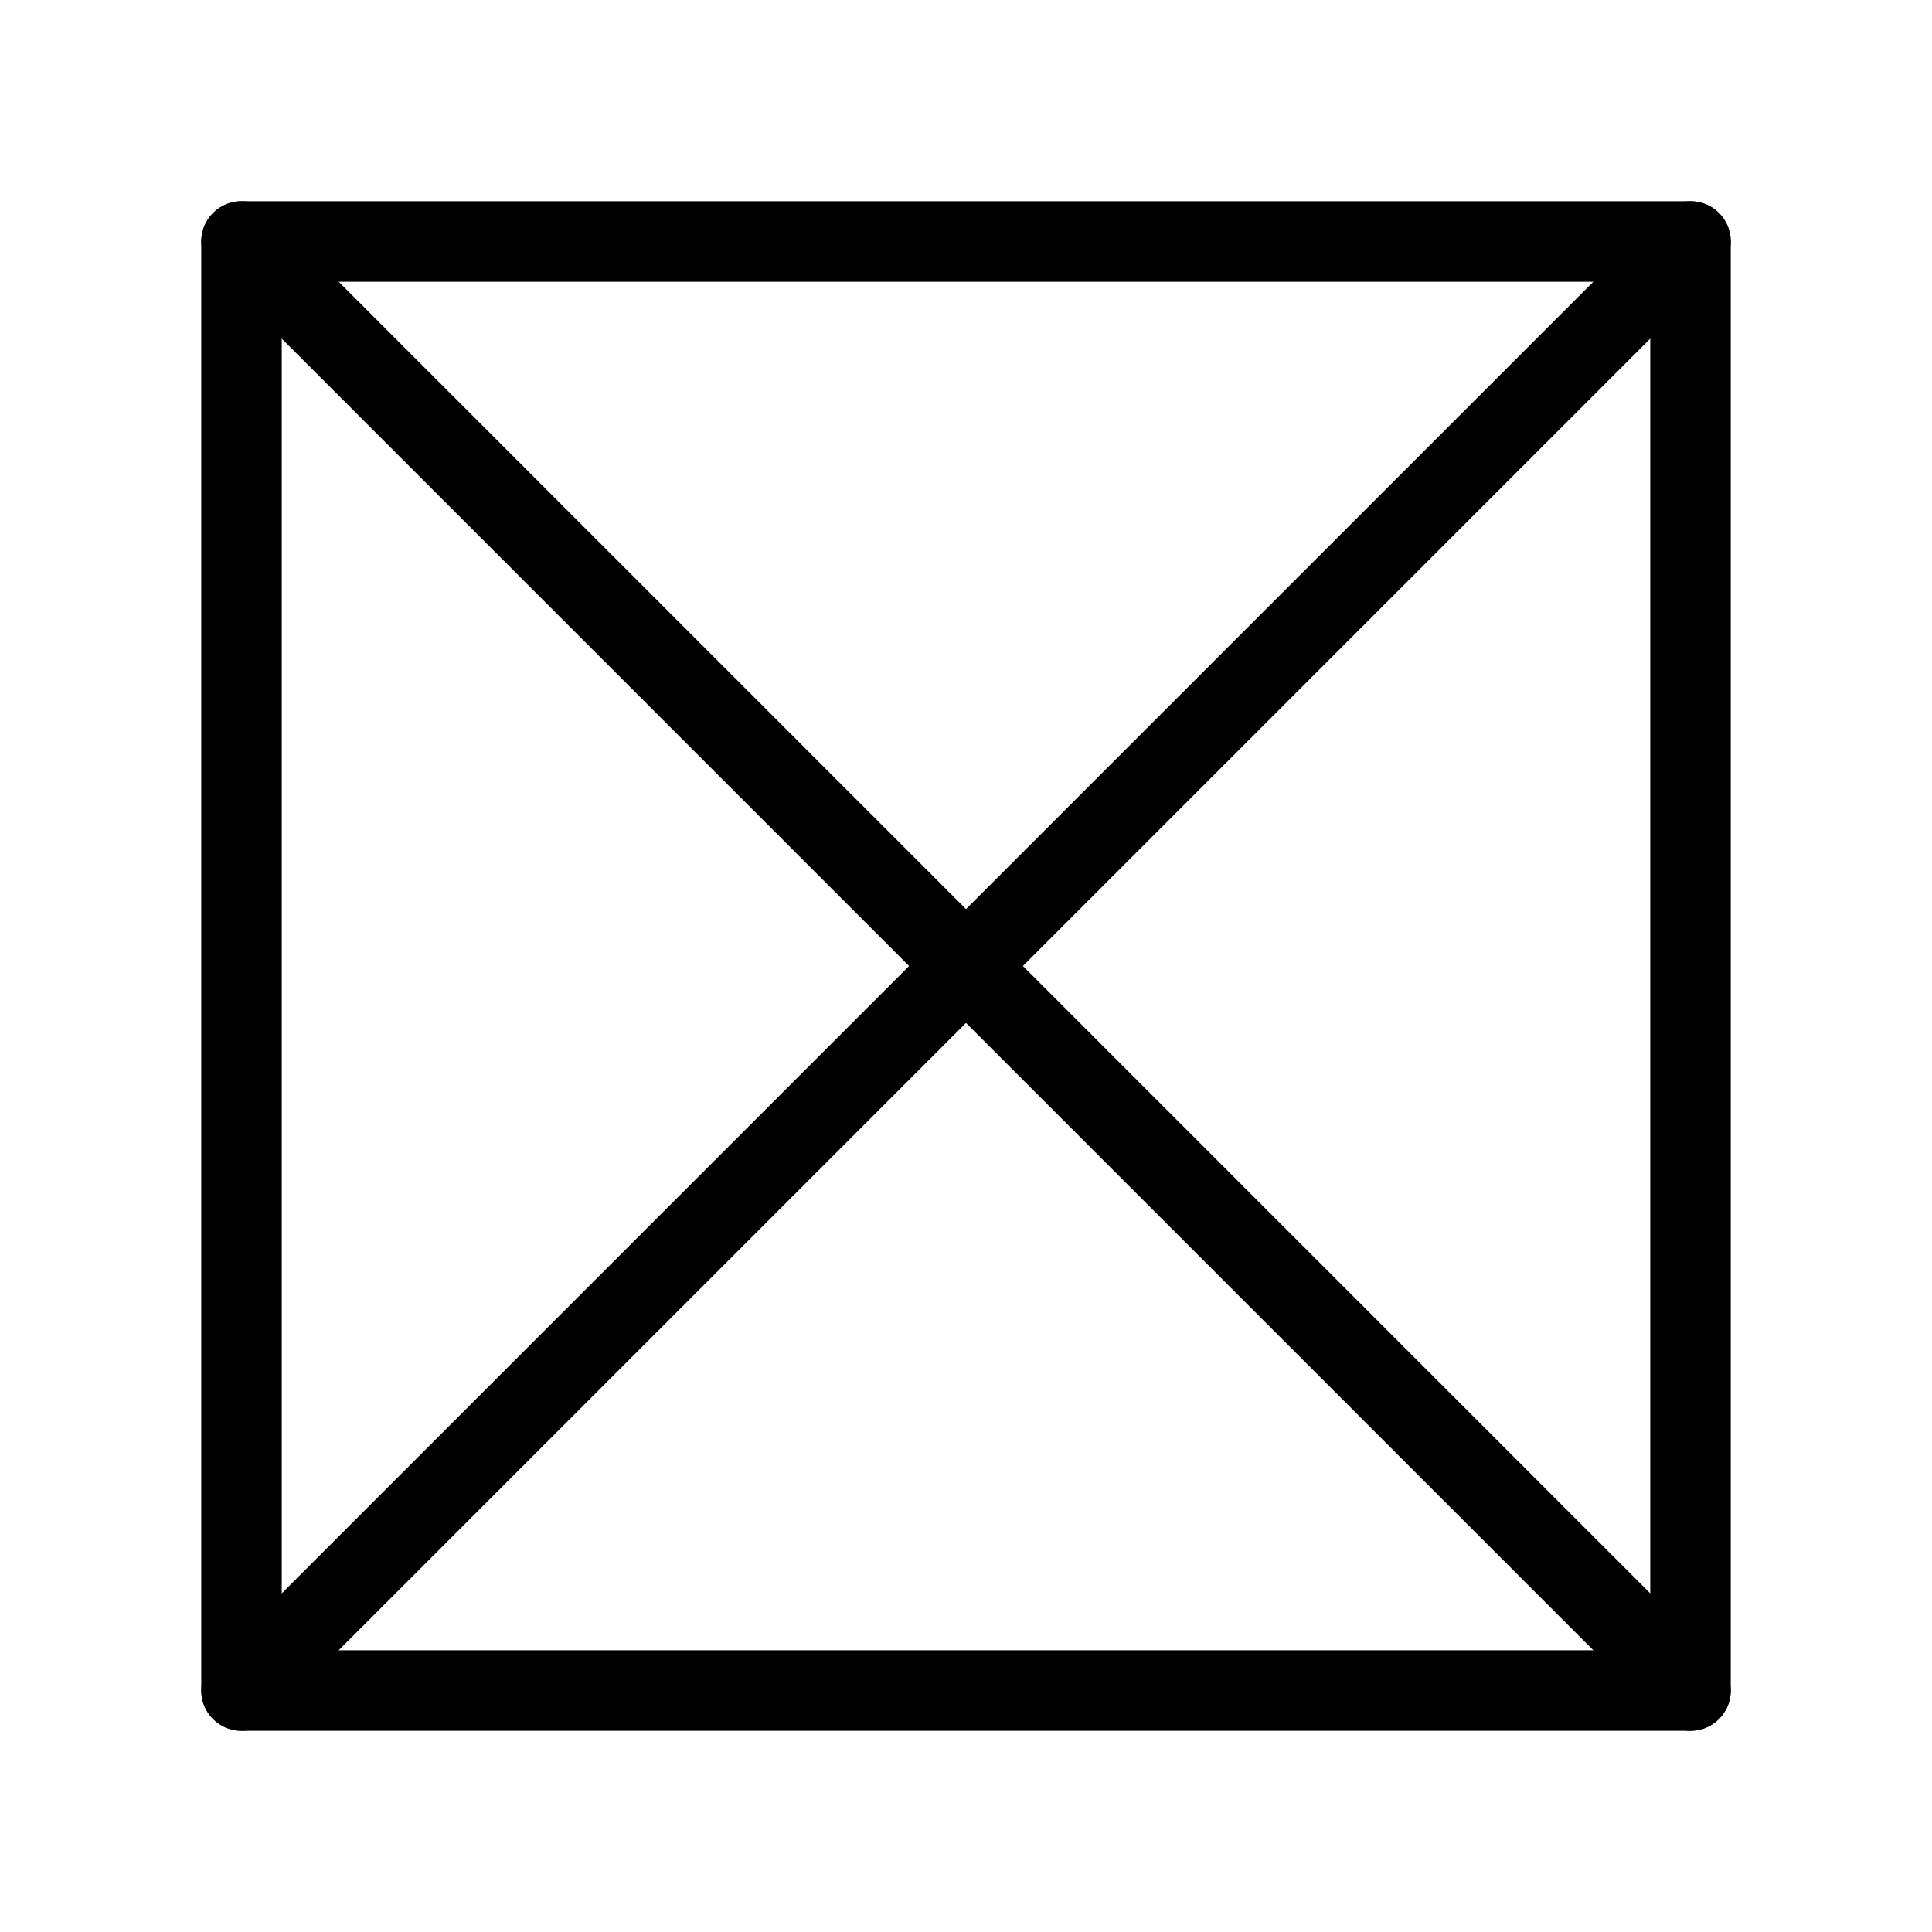
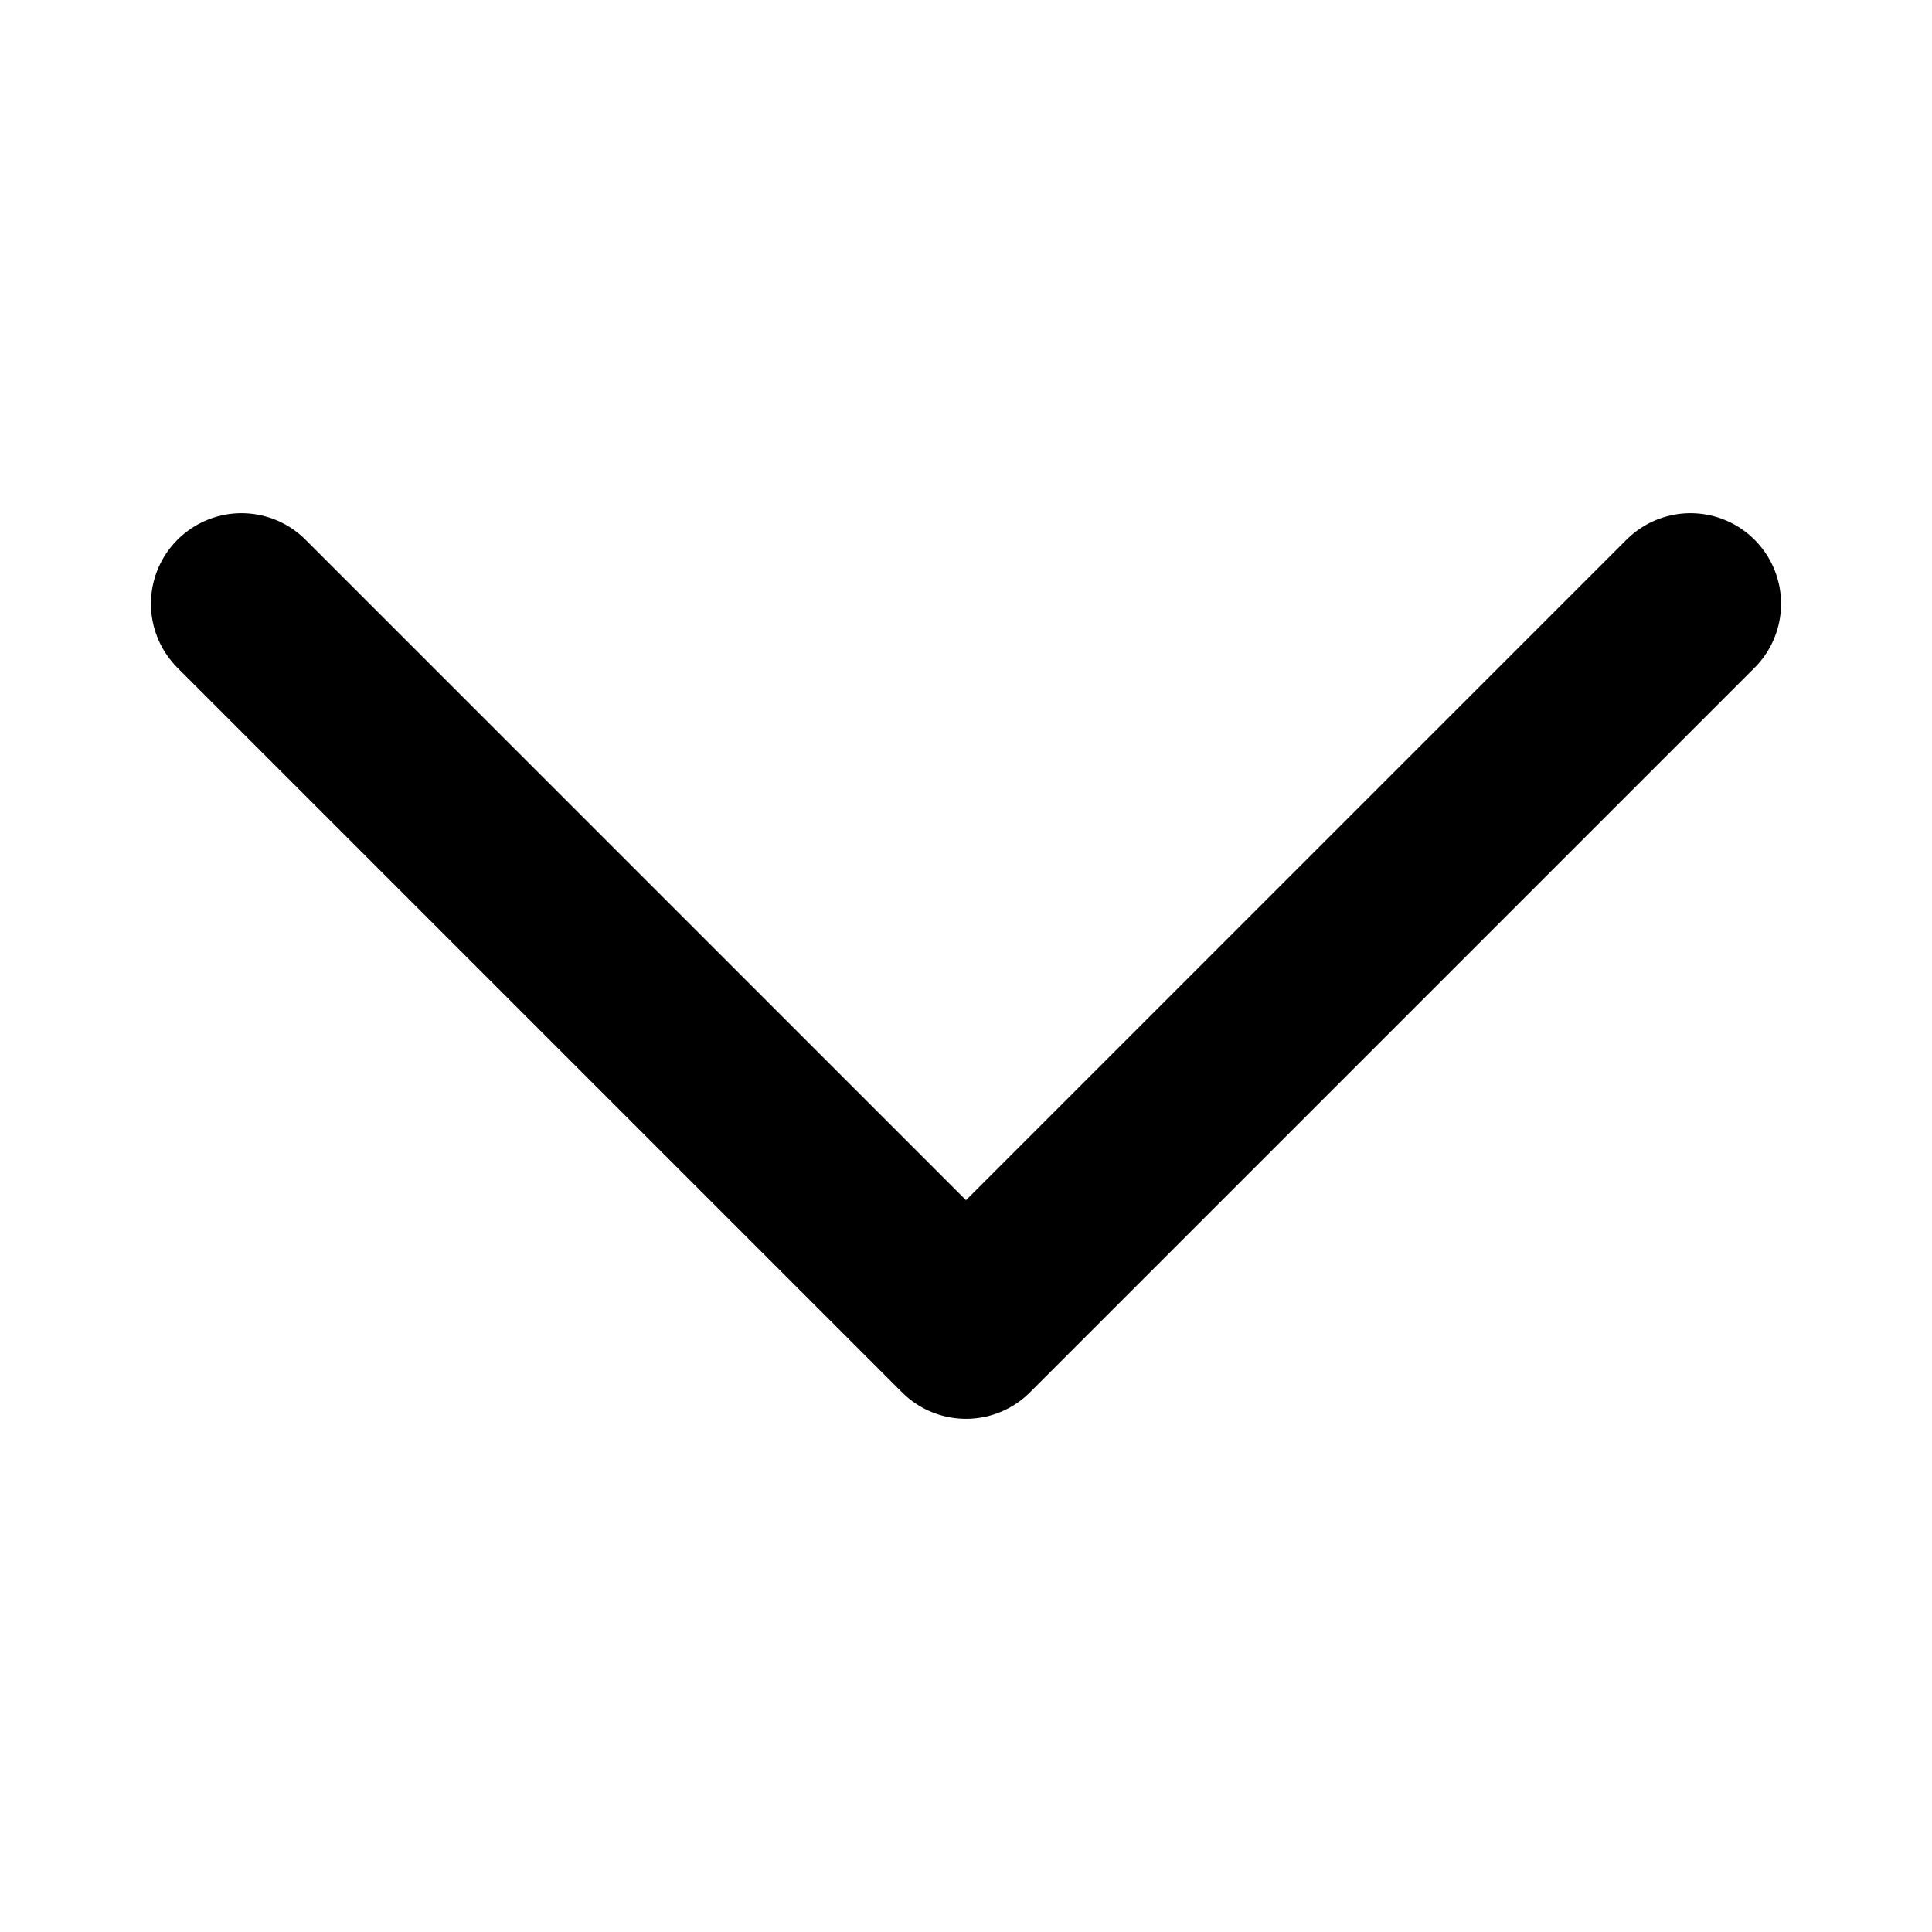
- <svg xmlns="http://www.w3.org/2000/svg" role="img" viewBox="0 0 24 24" stroke="#000" stroke-width="1" stroke-linecap="round" stroke-linejoin="round" fill="none" color="#000">
-   <rect width="18" height="18" x="3" y="3" />
-   <path stroke-linecap="round" d="M21 21L3 3 21 21zM21 3L3 21 21 3z" />
+ <svg xmlns="http://www.w3.org/2000/svg" width="16" height="16" viewBox="0 0 16 16" fill="none">
+   <path d="M2 5L8 11L14 5" stroke="black" stroke-width="1.5" stroke-linecap="round" stroke-linejoin="round" />
</svg>
